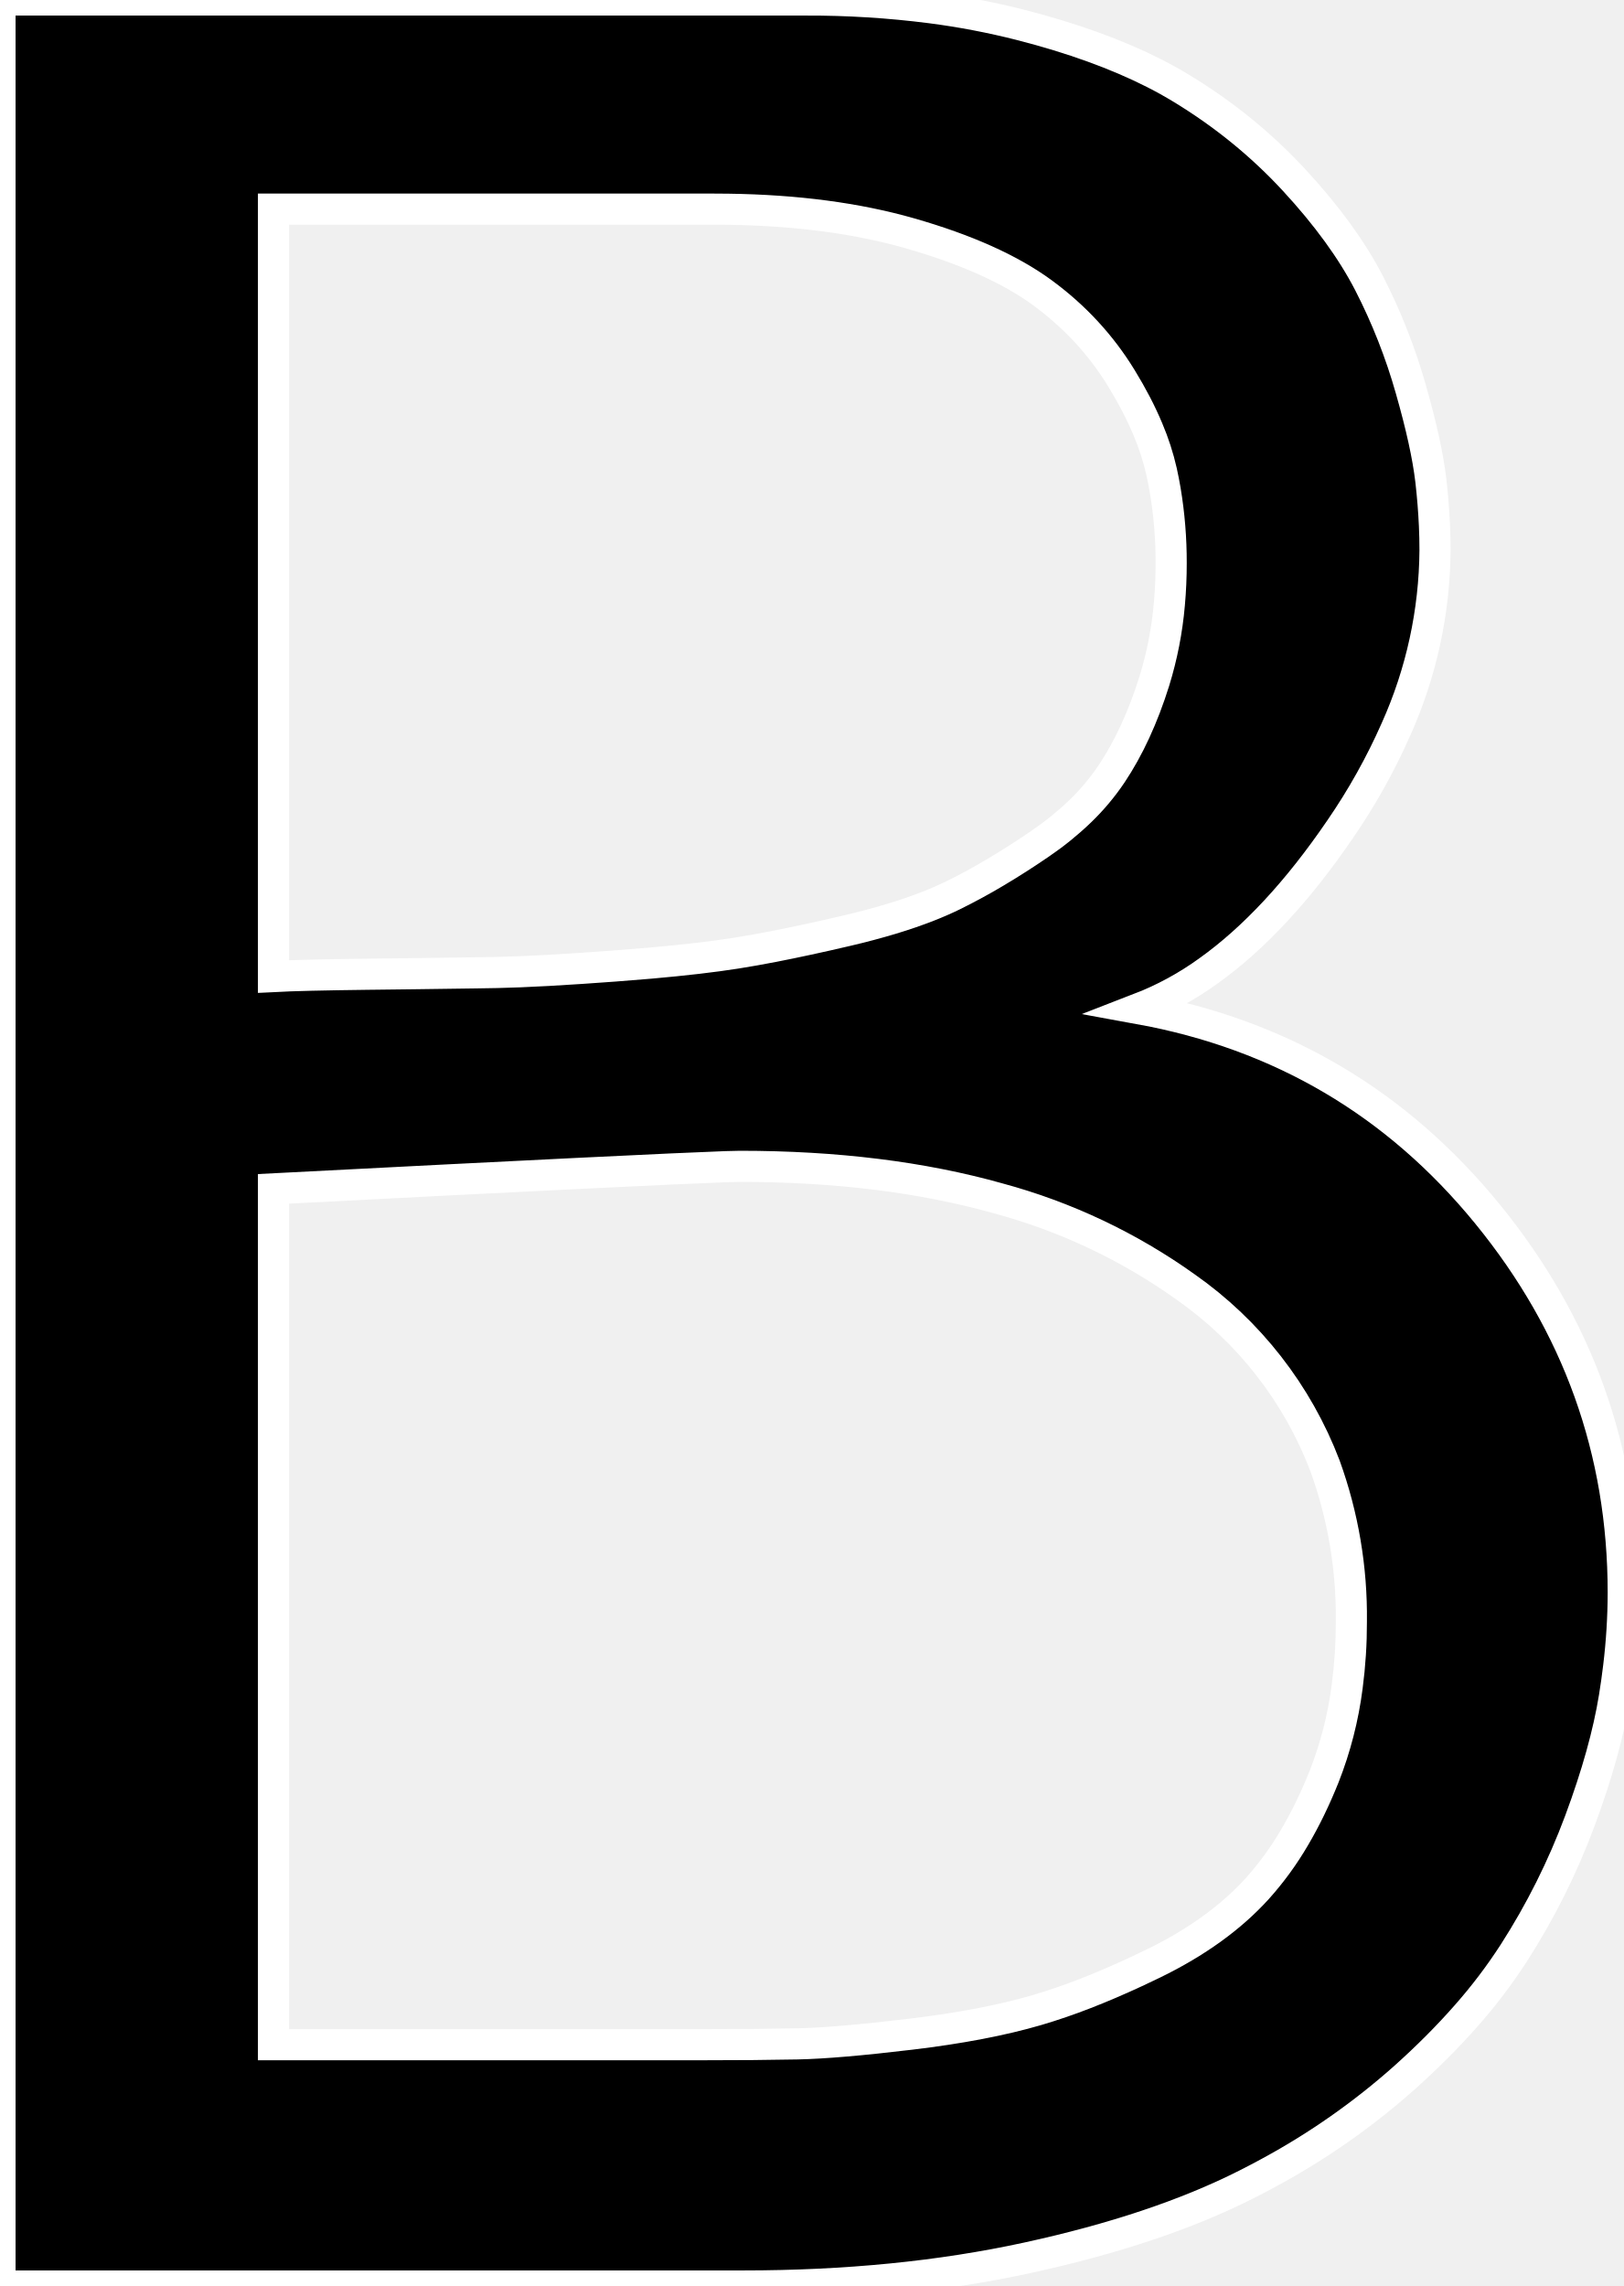
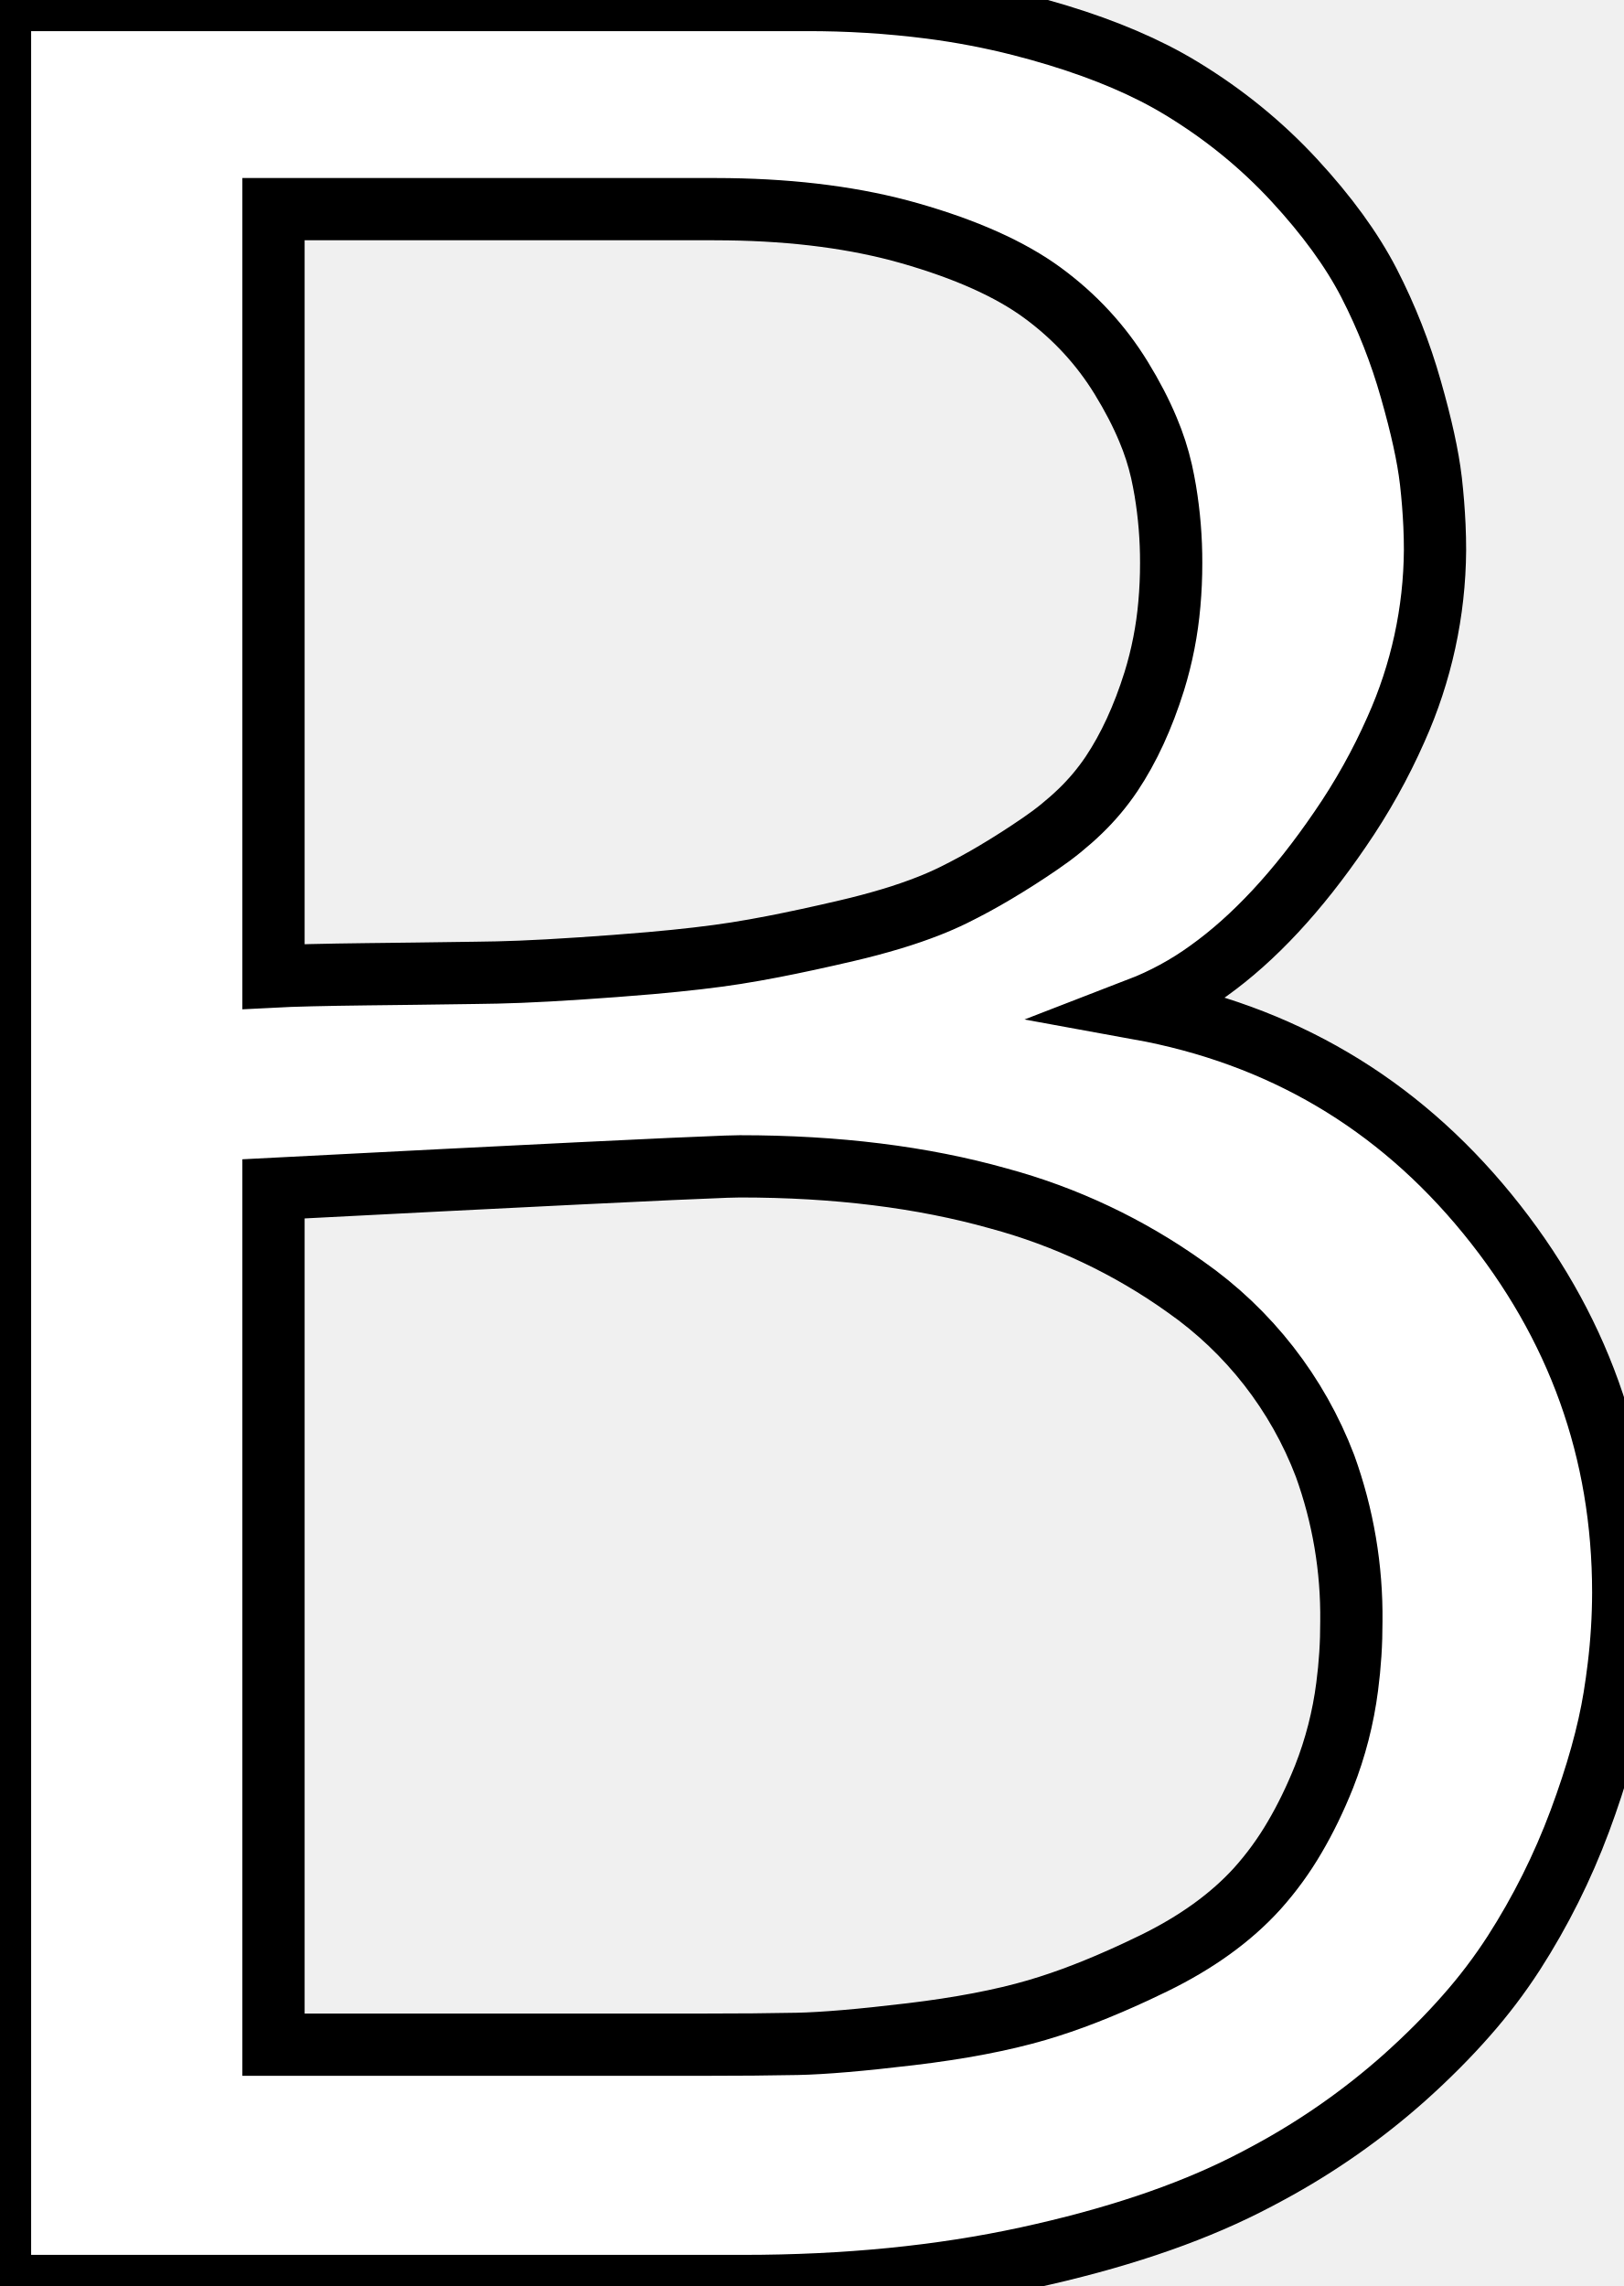
<svg xmlns="http://www.w3.org/2000/svg" width="49.268" height="69.385" viewBox="0 0 49.268 69.385">
-   <g id="svgGroup" stroke-linecap="round" fill-rule="evenodd" font-size="9pt" stroke="#ffffff" stroke-width="0.25mm" fill="#000" style="stroke:#ffffff;stroke-width:0.25mm;fill:#000">
+   <g id="svgGroup" stroke-linecap="round" fill-rule="evenodd" font-size="9pt" stroke="#000000" stroke-width="0.5mm" fill="#ffffff" style="stroke:#000000;stroke-width:0.5mm;fill:#ffffff">
    <path d="M 0 69.385 L 0 0 L 24.463 0 A 29.169 29.169 0 0 1 28.255 0.236 A 23.068 23.068 0 0 1 30.981 0.757 Q 33.33 1.359 35.03 2.222 A 12.578 12.578 0 0 1 35.864 2.686 Q 37.793 3.858 39.282 5.469 Q 40.771 7.08 41.553 8.594 A 17.47 17.47 0 0 1 42.822 11.817 Q 43.3 13.488 43.427 14.575 A 8.411 8.411 0 0 1 43.433 14.624 A 20.196 20.196 0 0 1 43.538 15.95 A 16.763 16.763 0 0 1 43.555 16.699 A 13.493 13.493 0 0 1 42.372 22.132 A 18.6 18.6 0 0 1 40.674 25.171 Q 38.752 27.988 36.679 29.469 A 9.301 9.301 0 0 1 34.57 30.615 Q 41.016 31.787 45.142 36.841 Q 49.268 41.895 49.268 48.34 A 19.024 19.024 0 0 1 49.129 50.592 A 22.333 22.333 0 0 1 48.999 51.514 Q 48.73 53.174 47.949 55.274 A 20.916 20.916 0 0 1 45.947 59.277 A 15.896 15.896 0 0 1 44.507 61.176 Q 43.677 62.122 42.627 63.062 A 21.717 21.717 0 0 1 38.526 65.937 A 24.646 24.646 0 0 1 37.817 66.309 Q 35.107 67.676 31.177 68.53 Q 27.246 69.385 22.559 69.385 L 0 69.385 Z M 8.301 36.084 L 8.301 62.061 L 21.24 62.061 Q 22.998 62.061 24.194 62.036 Q 25.391 62.012 27.637 61.743 Q 29.883 61.475 31.47 61.011 A 18.075 18.075 0 0 0 32.928 60.512 Q 33.665 60.226 34.468 59.853 A 32.161 32.161 0 0 0 35.01 59.595 Q 36.963 58.643 38.159 57.324 A 9.471 9.471 0 0 0 39.295 55.764 Q 39.783 54.936 40.186 53.931 A 11.438 11.438 0 0 0 40.889 51.193 A 14.848 14.848 0 0 0 41.016 49.219 A 13.414 13.414 0 0 0 40.217 44.493 A 11.725 11.725 0 0 0 35.986 39.063 A 17.714 17.714 0 0 0 30.301 36.374 Q 26.842 35.401 22.461 35.401 A 14.628 14.628 0 0 0 22.037 35.411 Q 19.879 35.486 8.301 36.084 Z M 21.68 6.348 L 8.301 6.348 L 8.301 29.639 Q 9.155 29.594 11.169 29.57 A 251.68 251.68 0 0 1 11.523 29.566 A 812.121 812.121 0 0 0 12.607 29.553 Q 13.658 29.541 14.436 29.528 A 214.117 214.117 0 0 0 15.088 29.517 A 33.911 33.911 0 0 0 15.787 29.495 Q 16.574 29.464 17.633 29.393 A 128.694 128.694 0 0 0 18.652 29.321 A 78.707 78.707 0 0 0 19.743 29.233 Q 21.295 29.096 22.339 28.931 A 33.555 33.555 0 0 0 23.465 28.732 Q 23.969 28.634 24.529 28.513 A 68.467 68.467 0 0 0 25.708 28.247 A 22.029 22.029 0 0 0 27.062 27.887 Q 27.67 27.703 28.185 27.5 A 10.092 10.092 0 0 0 28.931 27.173 A 18.451 18.451 0 0 0 30.212 26.477 A 24.75 24.75 0 0 0 31.567 25.61 A 9.212 9.212 0 0 0 32.789 24.62 A 6.988 6.988 0 0 0 33.74 23.486 Q 34.521 22.315 35.034 20.679 A 11.203 11.203 0 0 0 35.492 18.338 A 13.767 13.767 0 0 0 35.547 17.09 A 13.147 13.147 0 0 0 35.368 14.891 A 11.715 11.715 0 0 0 35.254 14.307 A 7.558 7.558 0 0 0 34.844 13.039 Q 34.53 12.285 34.033 11.475 Q 33.105 9.961 31.641 8.887 Q 30.176 7.813 27.612 7.08 Q 25.21 6.394 22.101 6.351 A 30.302 30.302 0 0 0 21.68 6.348 Z" vector-effect="non-scaling-stroke" />
  </g>
</svg>
